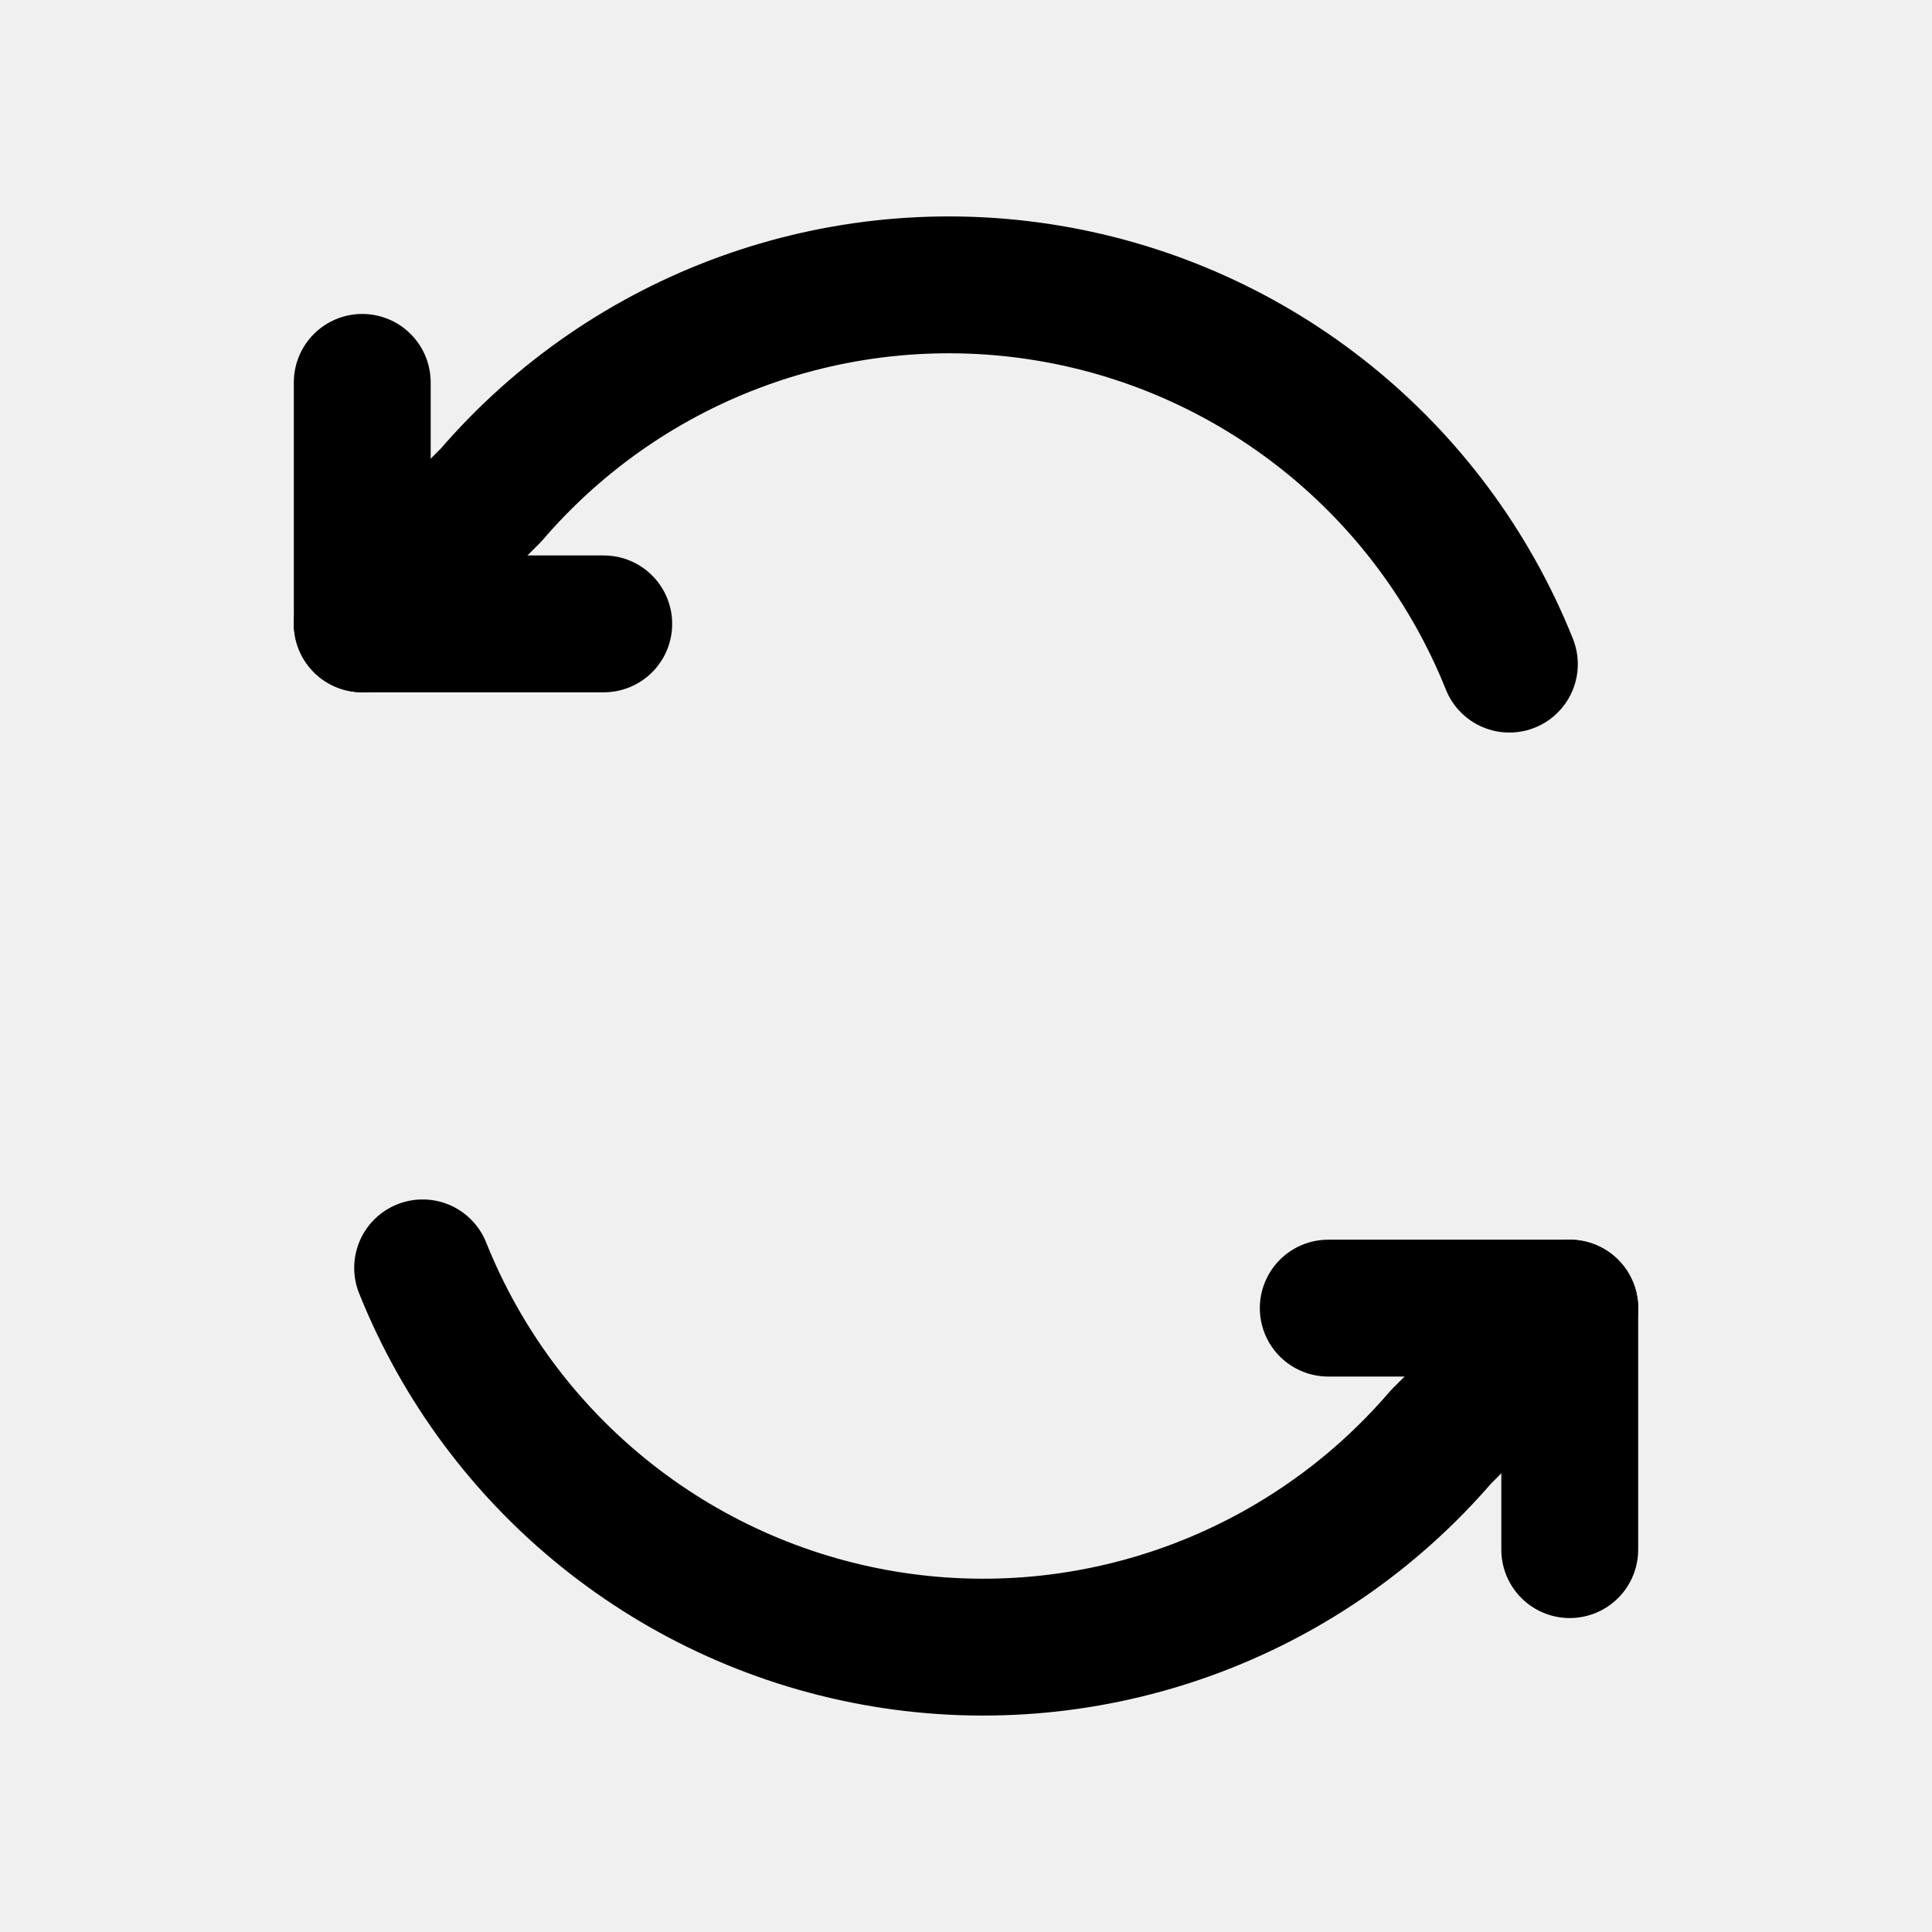
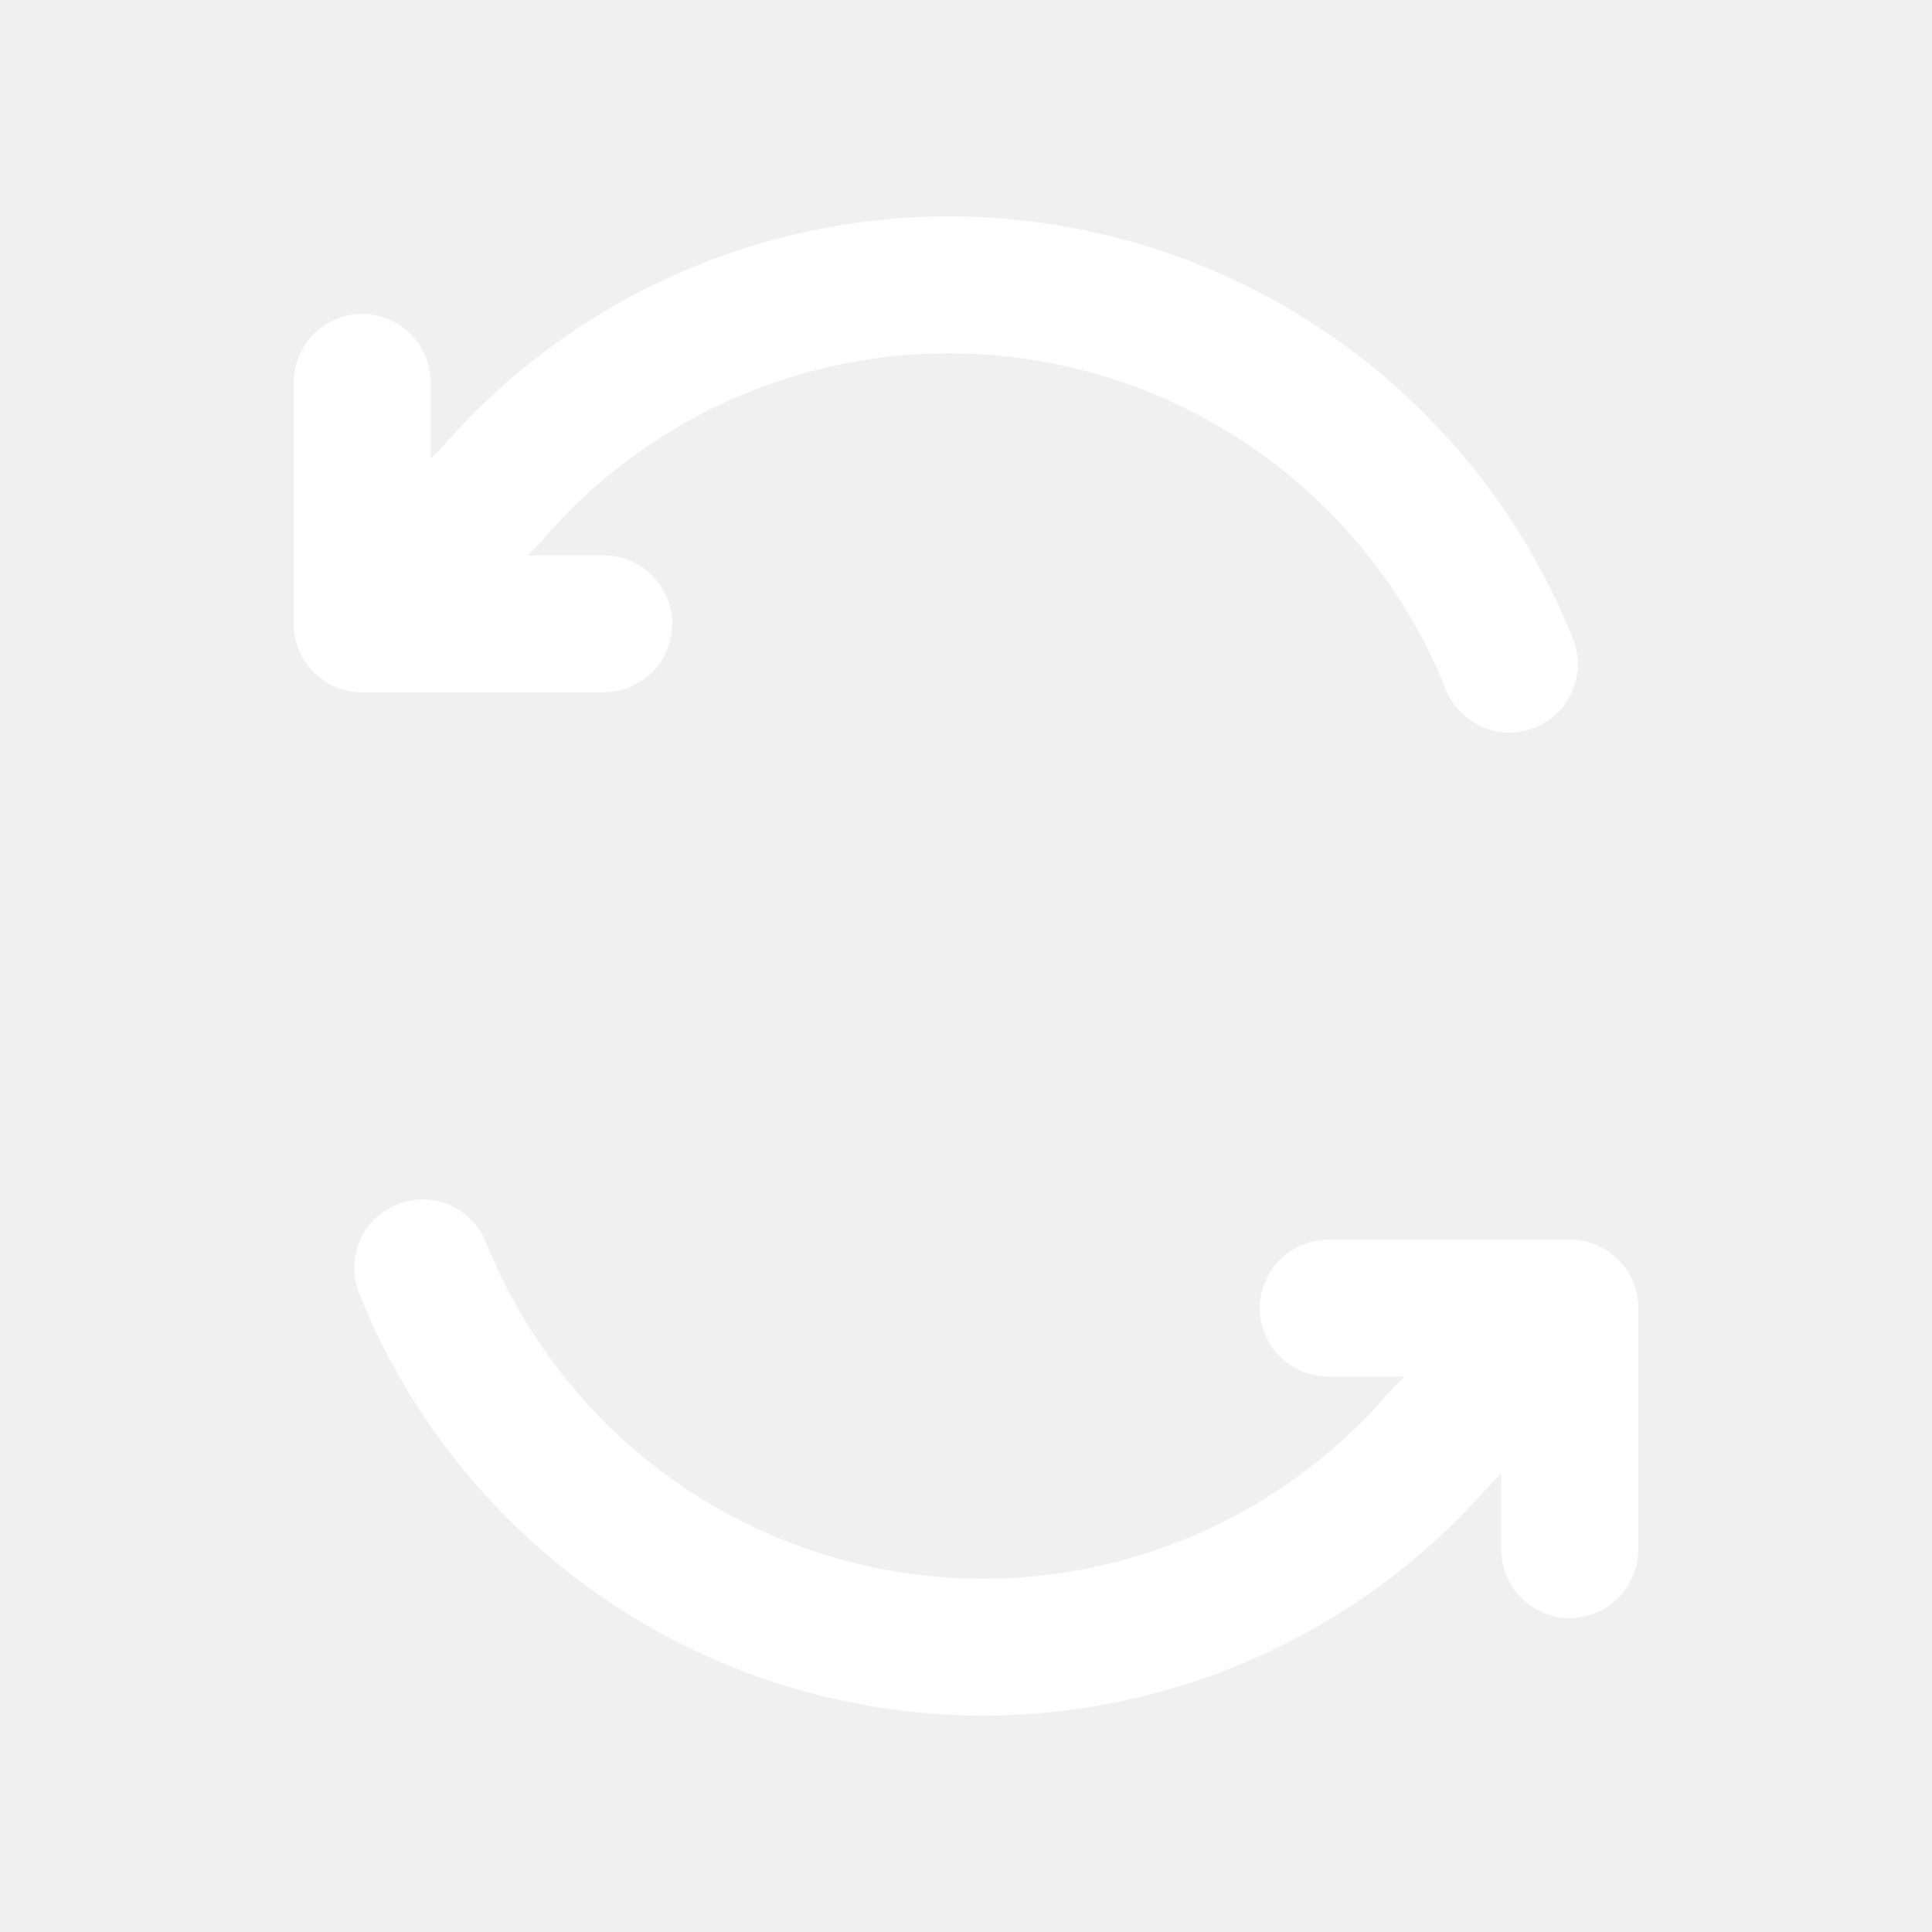
<svg xmlns="http://www.w3.org/2000/svg" viewBox="0 0 24 24" width="24" height="24">
-   <g fill="none" stroke="#000000" stroke-width="1.7" stroke-linecap="round" stroke-linejoin="round">
+   <g fill="none" stroke="#ffffff" stroke-width="1.7" stroke-linecap="round" stroke-linejoin="round">
    <path d="M18.75 8.25A7.5 7.5 0 0 0 6.1 6.15L4.5 7.75" />
    <path d="M4.5 4.75v3h3" />
    <path d="M5.25 15.75a7.5 7.5 0 0 0 12.65 2.1l1.6-1.6" />
    <path d="M19.5 19.25v-3h-3" />
  </g>
</svg>
